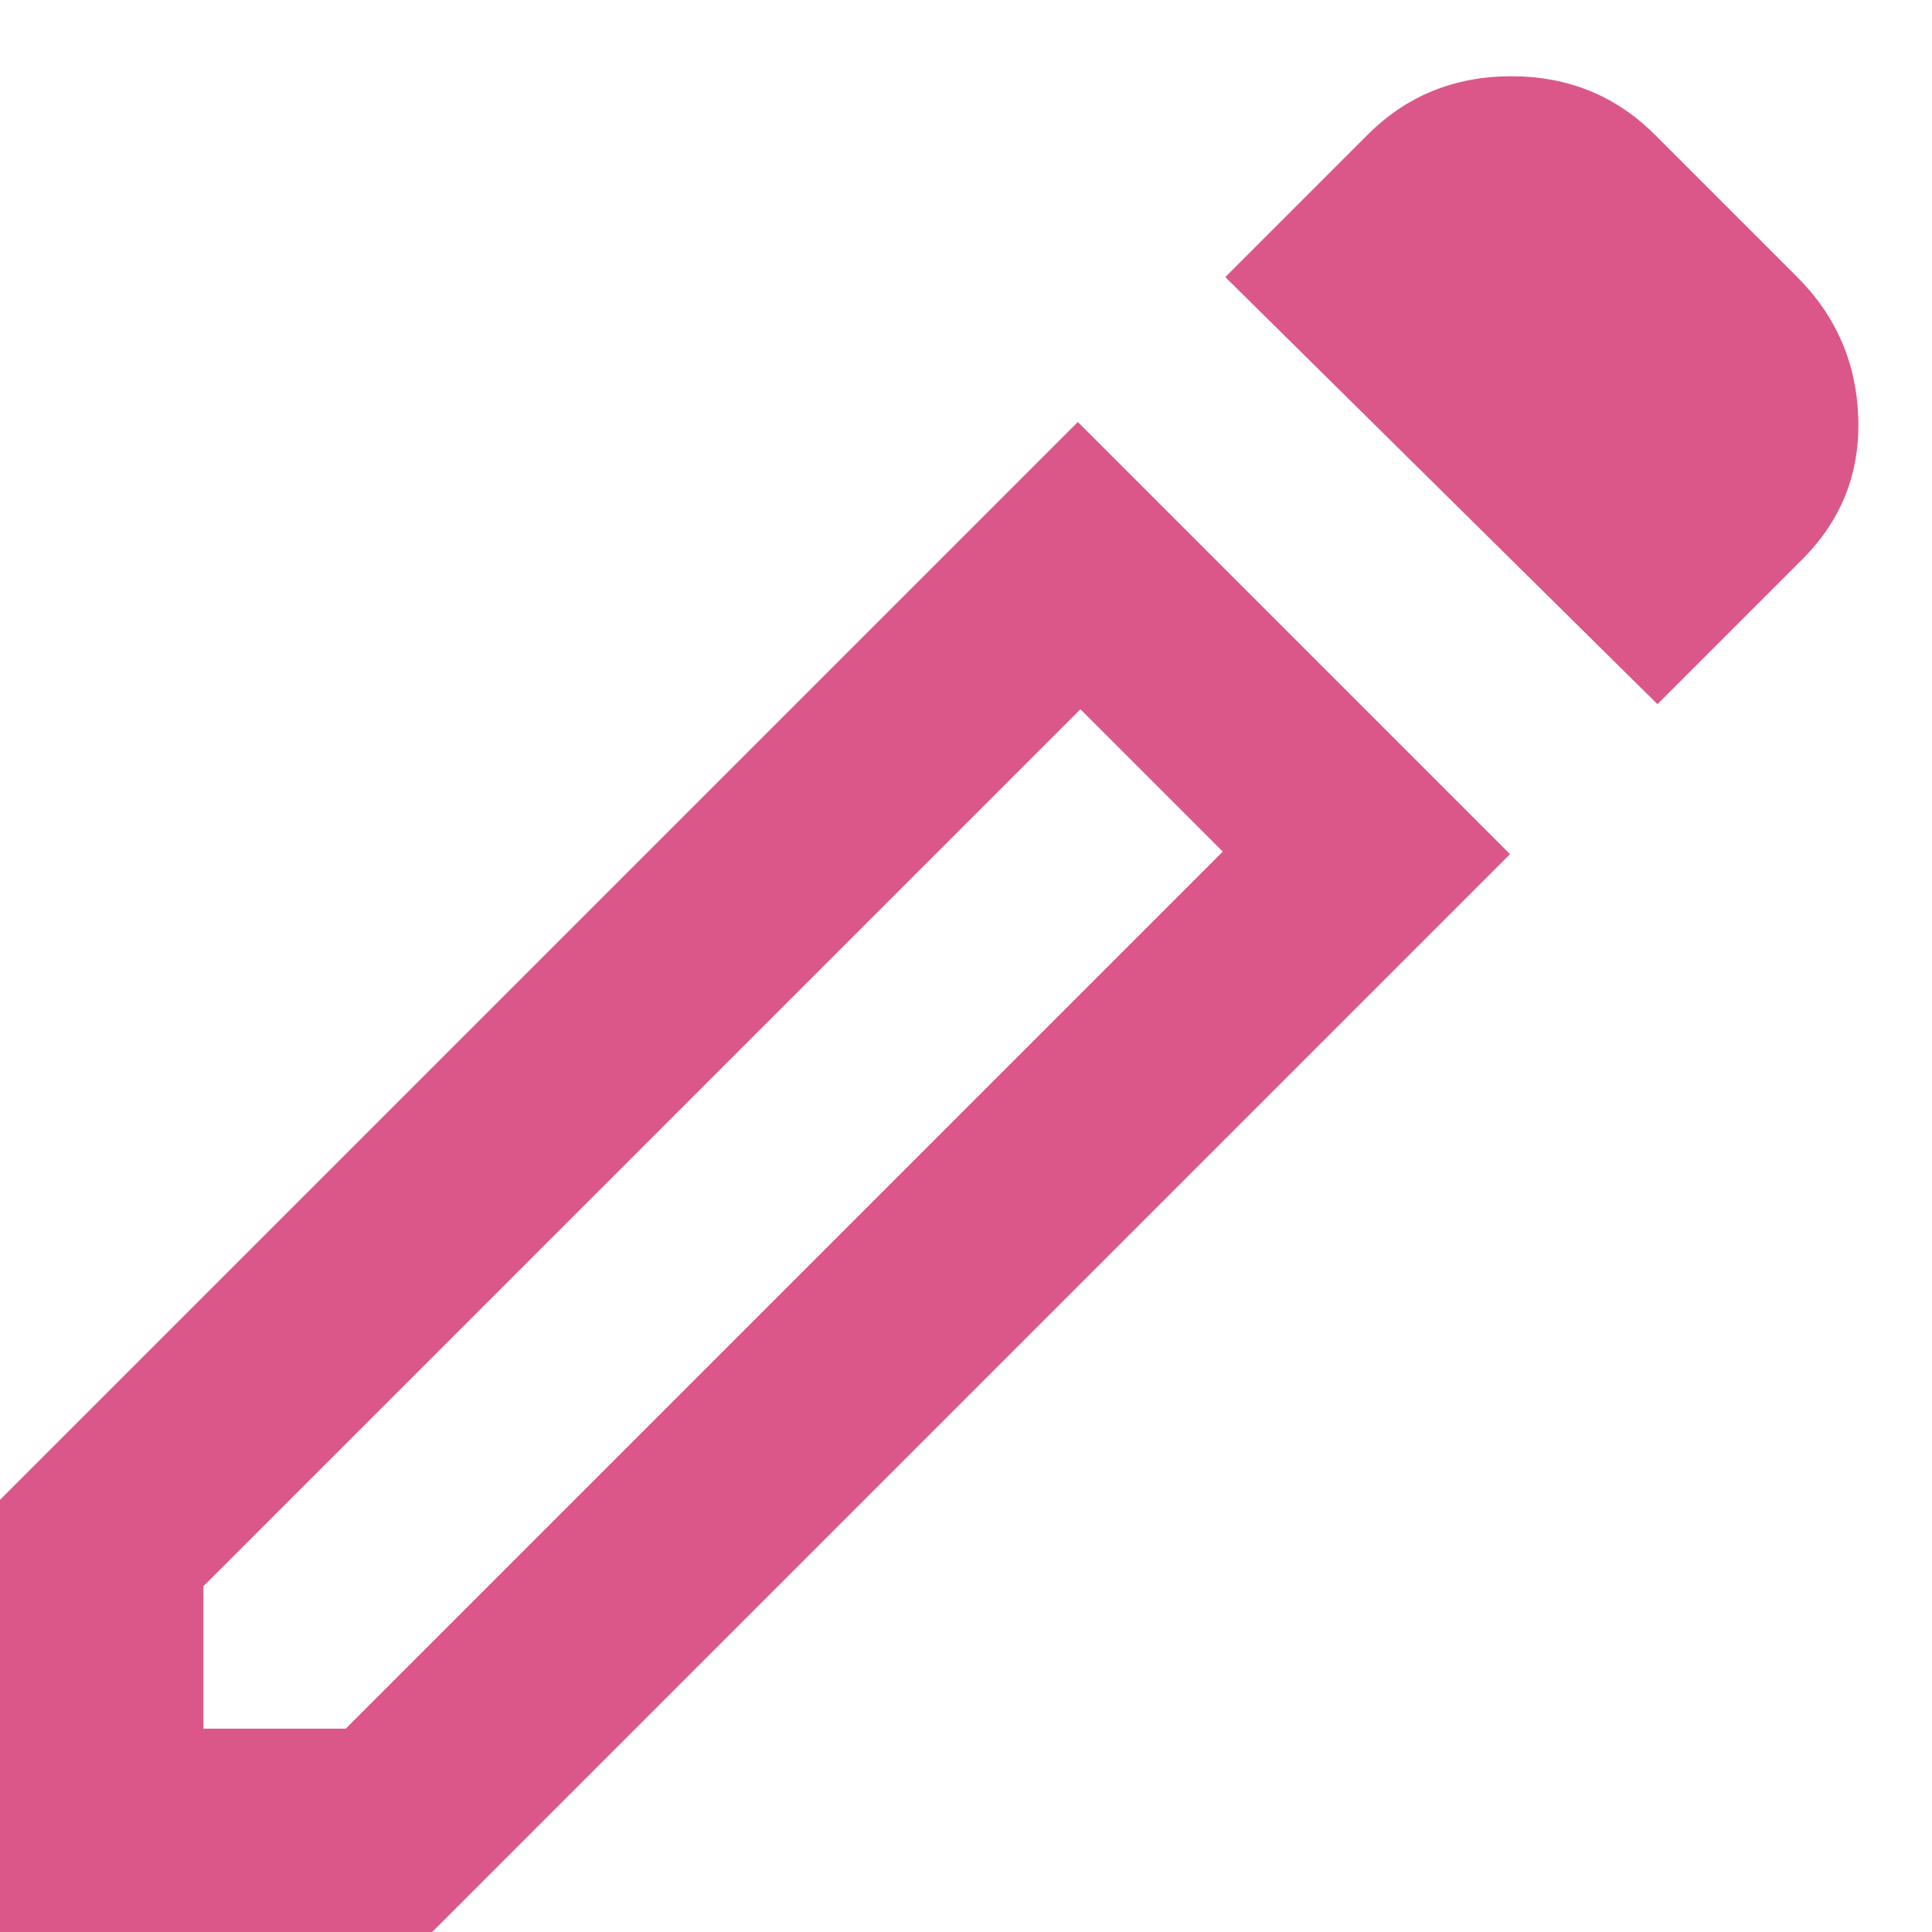
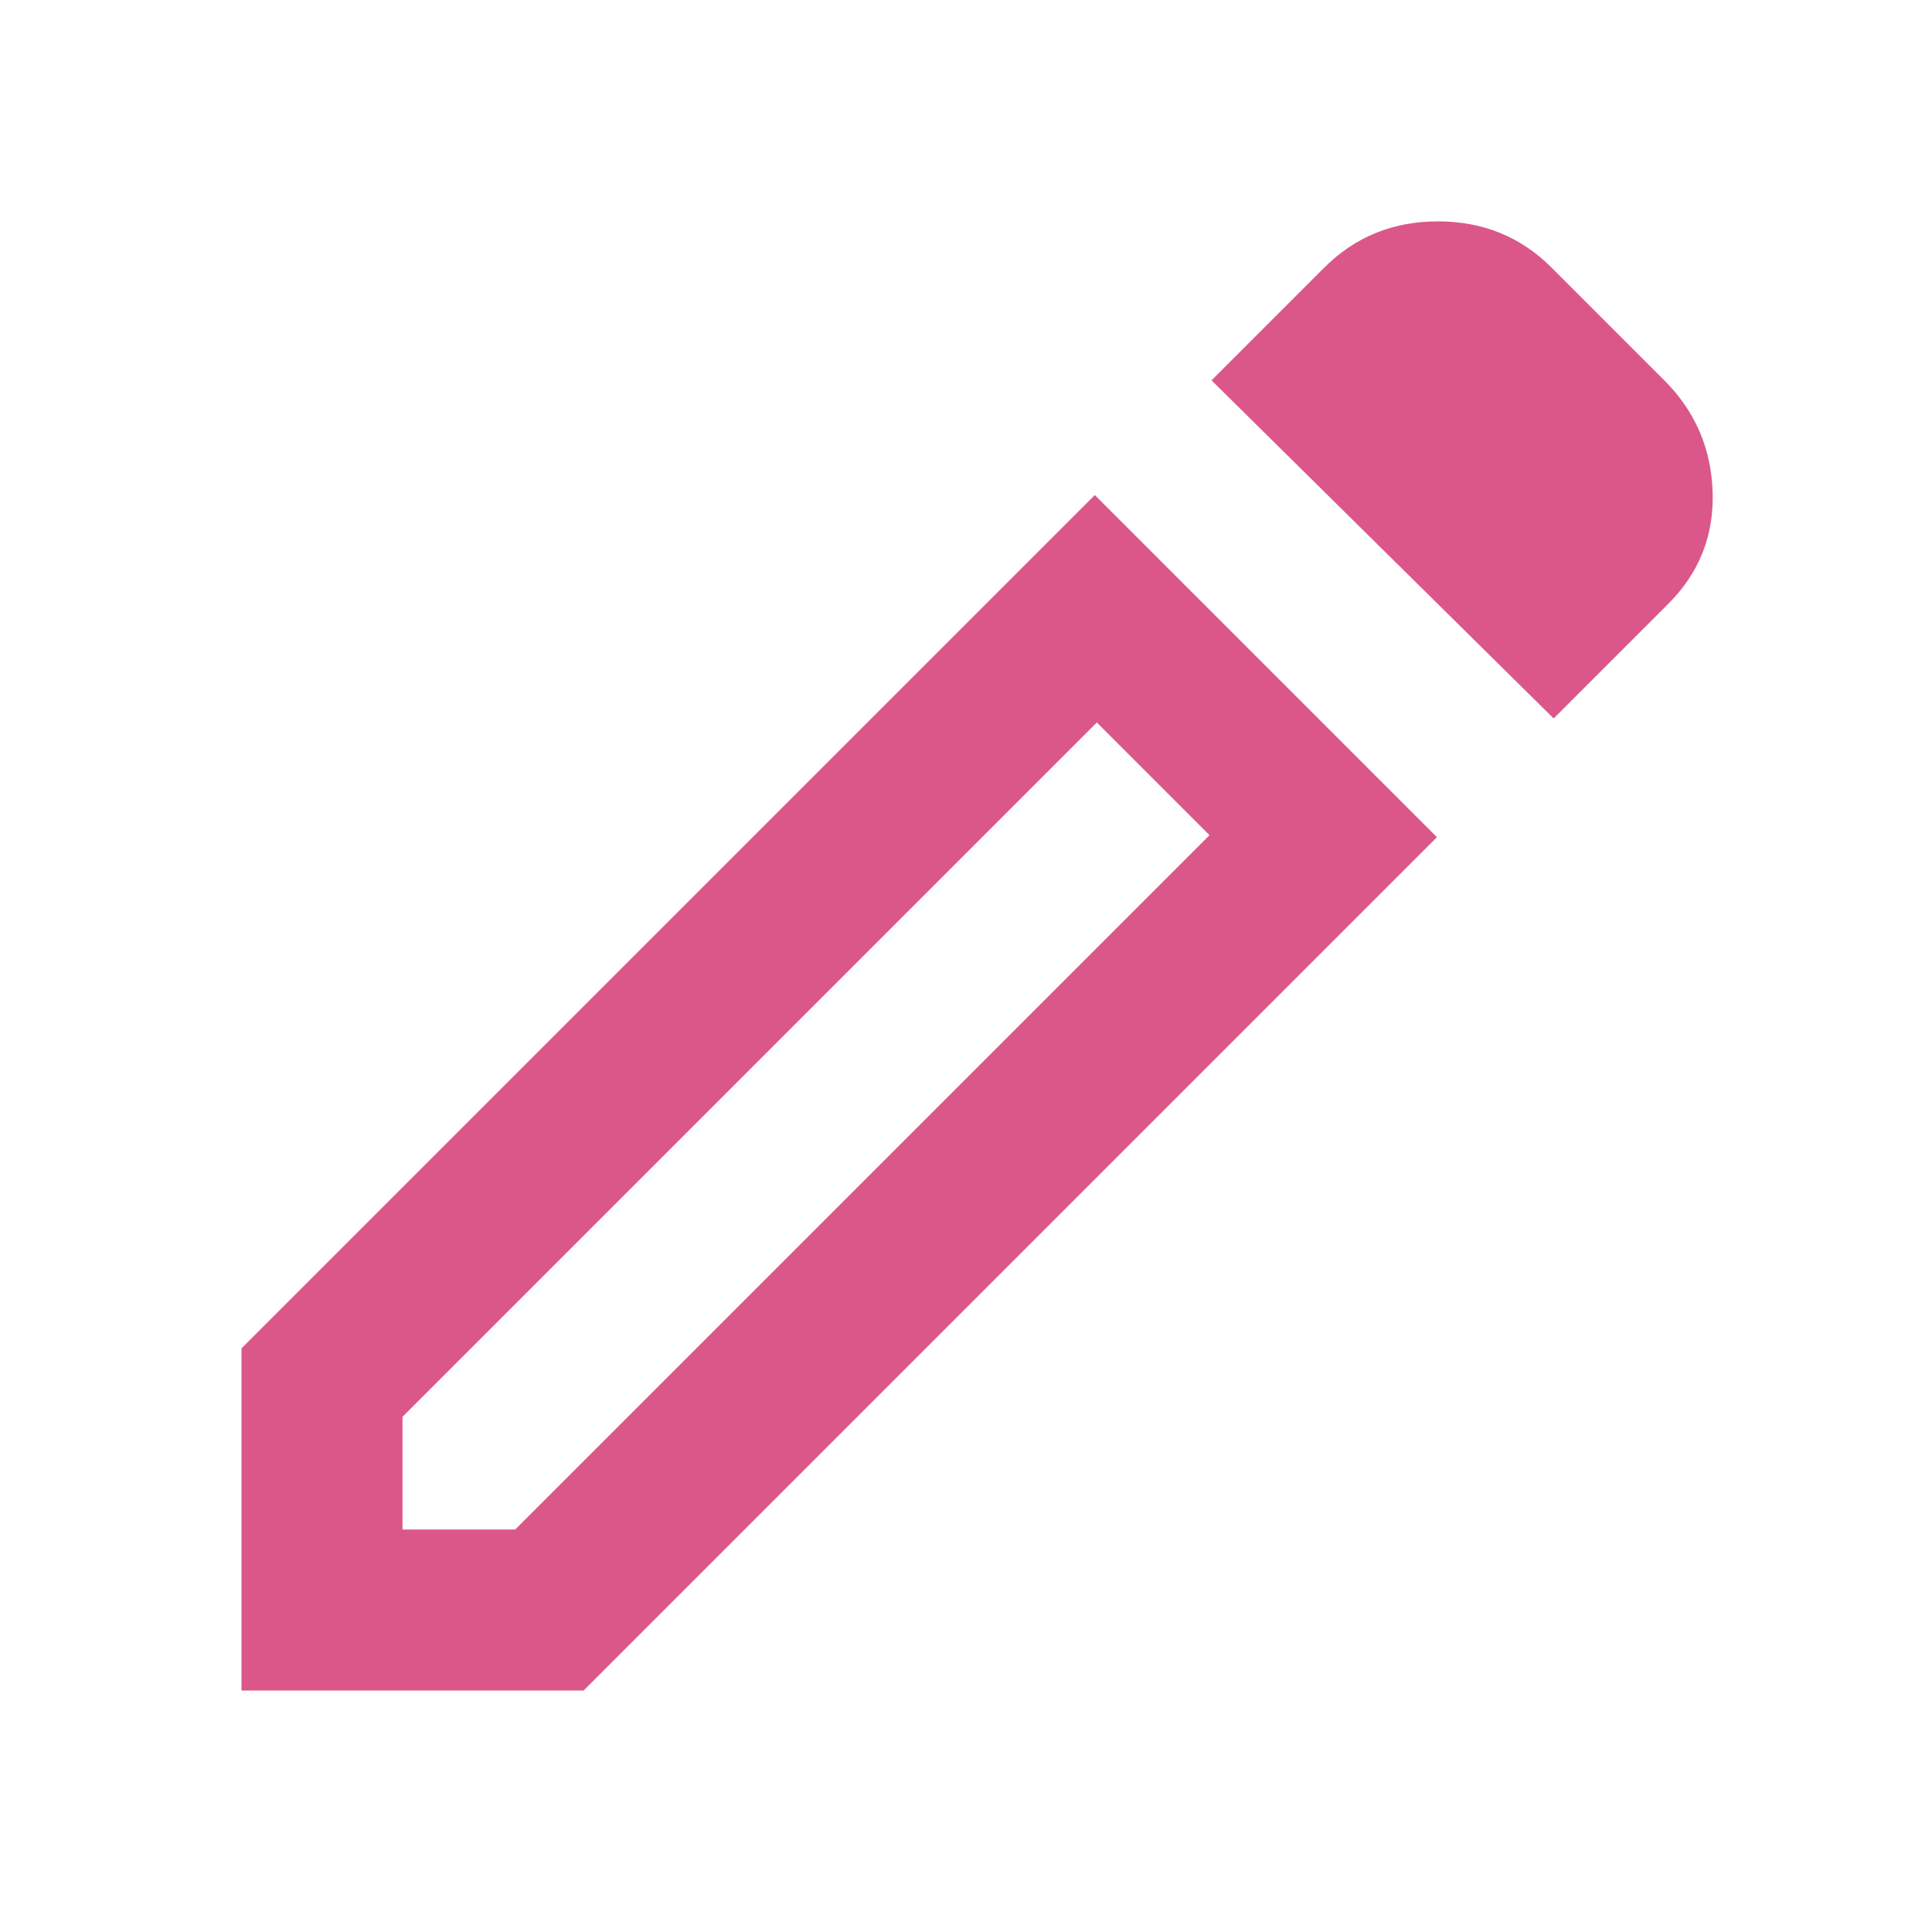
- <svg xmlns="http://www.w3.org/2000/svg" width="19" height="19" viewBox="0 0 19 19" fill="none">
-   <path d="M2 17H3.4L12.025 8.375L10.625 6.975L2 15.6V17ZM16.3 6.925L12.05 2.725L13.45 1.325C13.833 0.942 14.304 0.75 14.863 0.75C15.421 0.75 15.892 0.942 16.275 1.325L17.675 2.725C18.058 3.108 18.258 3.571 18.275 4.112C18.292 4.654 18.108 5.117 17.725 5.5L16.3 6.925ZM14.85 8.4L4.25 19H0V14.75L10.6 4.15L14.85 8.4Z" fill="#DB578A" />
+ <svg xmlns="http://www.w3.org/2000/svg" width="24" height="24" viewBox="0 0 24 24" fill="none">
+   <mask id="mask0_1087_3428" style="mask-type:alpha" maskUnits="userSpaceOnUse" x="0" y="0" width="24" height="24">
+     <rect width="24" height="24" fill="#D9D9D9" />
+   </mask>
+   <g mask="url(#mask0_1087_3428)">
+     <path d="M5 19H6.4L15.025 10.375L13.625 8.975L5 17.6V19ZM19.3 8.925L15.05 4.725L16.45 3.325C16.833 2.942 17.304 2.75 17.863 2.75C18.421 2.75 18.892 2.942 19.275 3.325L20.675 4.725C21.058 5.108 21.258 5.571 21.275 6.112C21.292 6.654 21.108 7.117 20.725 7.5L19.3 8.925ZM17.85 10.4L7.25 21H3V16.75L13.6 6.15L17.85 10.4Z" fill="#DB578A" />
+   </g>
</svg>
